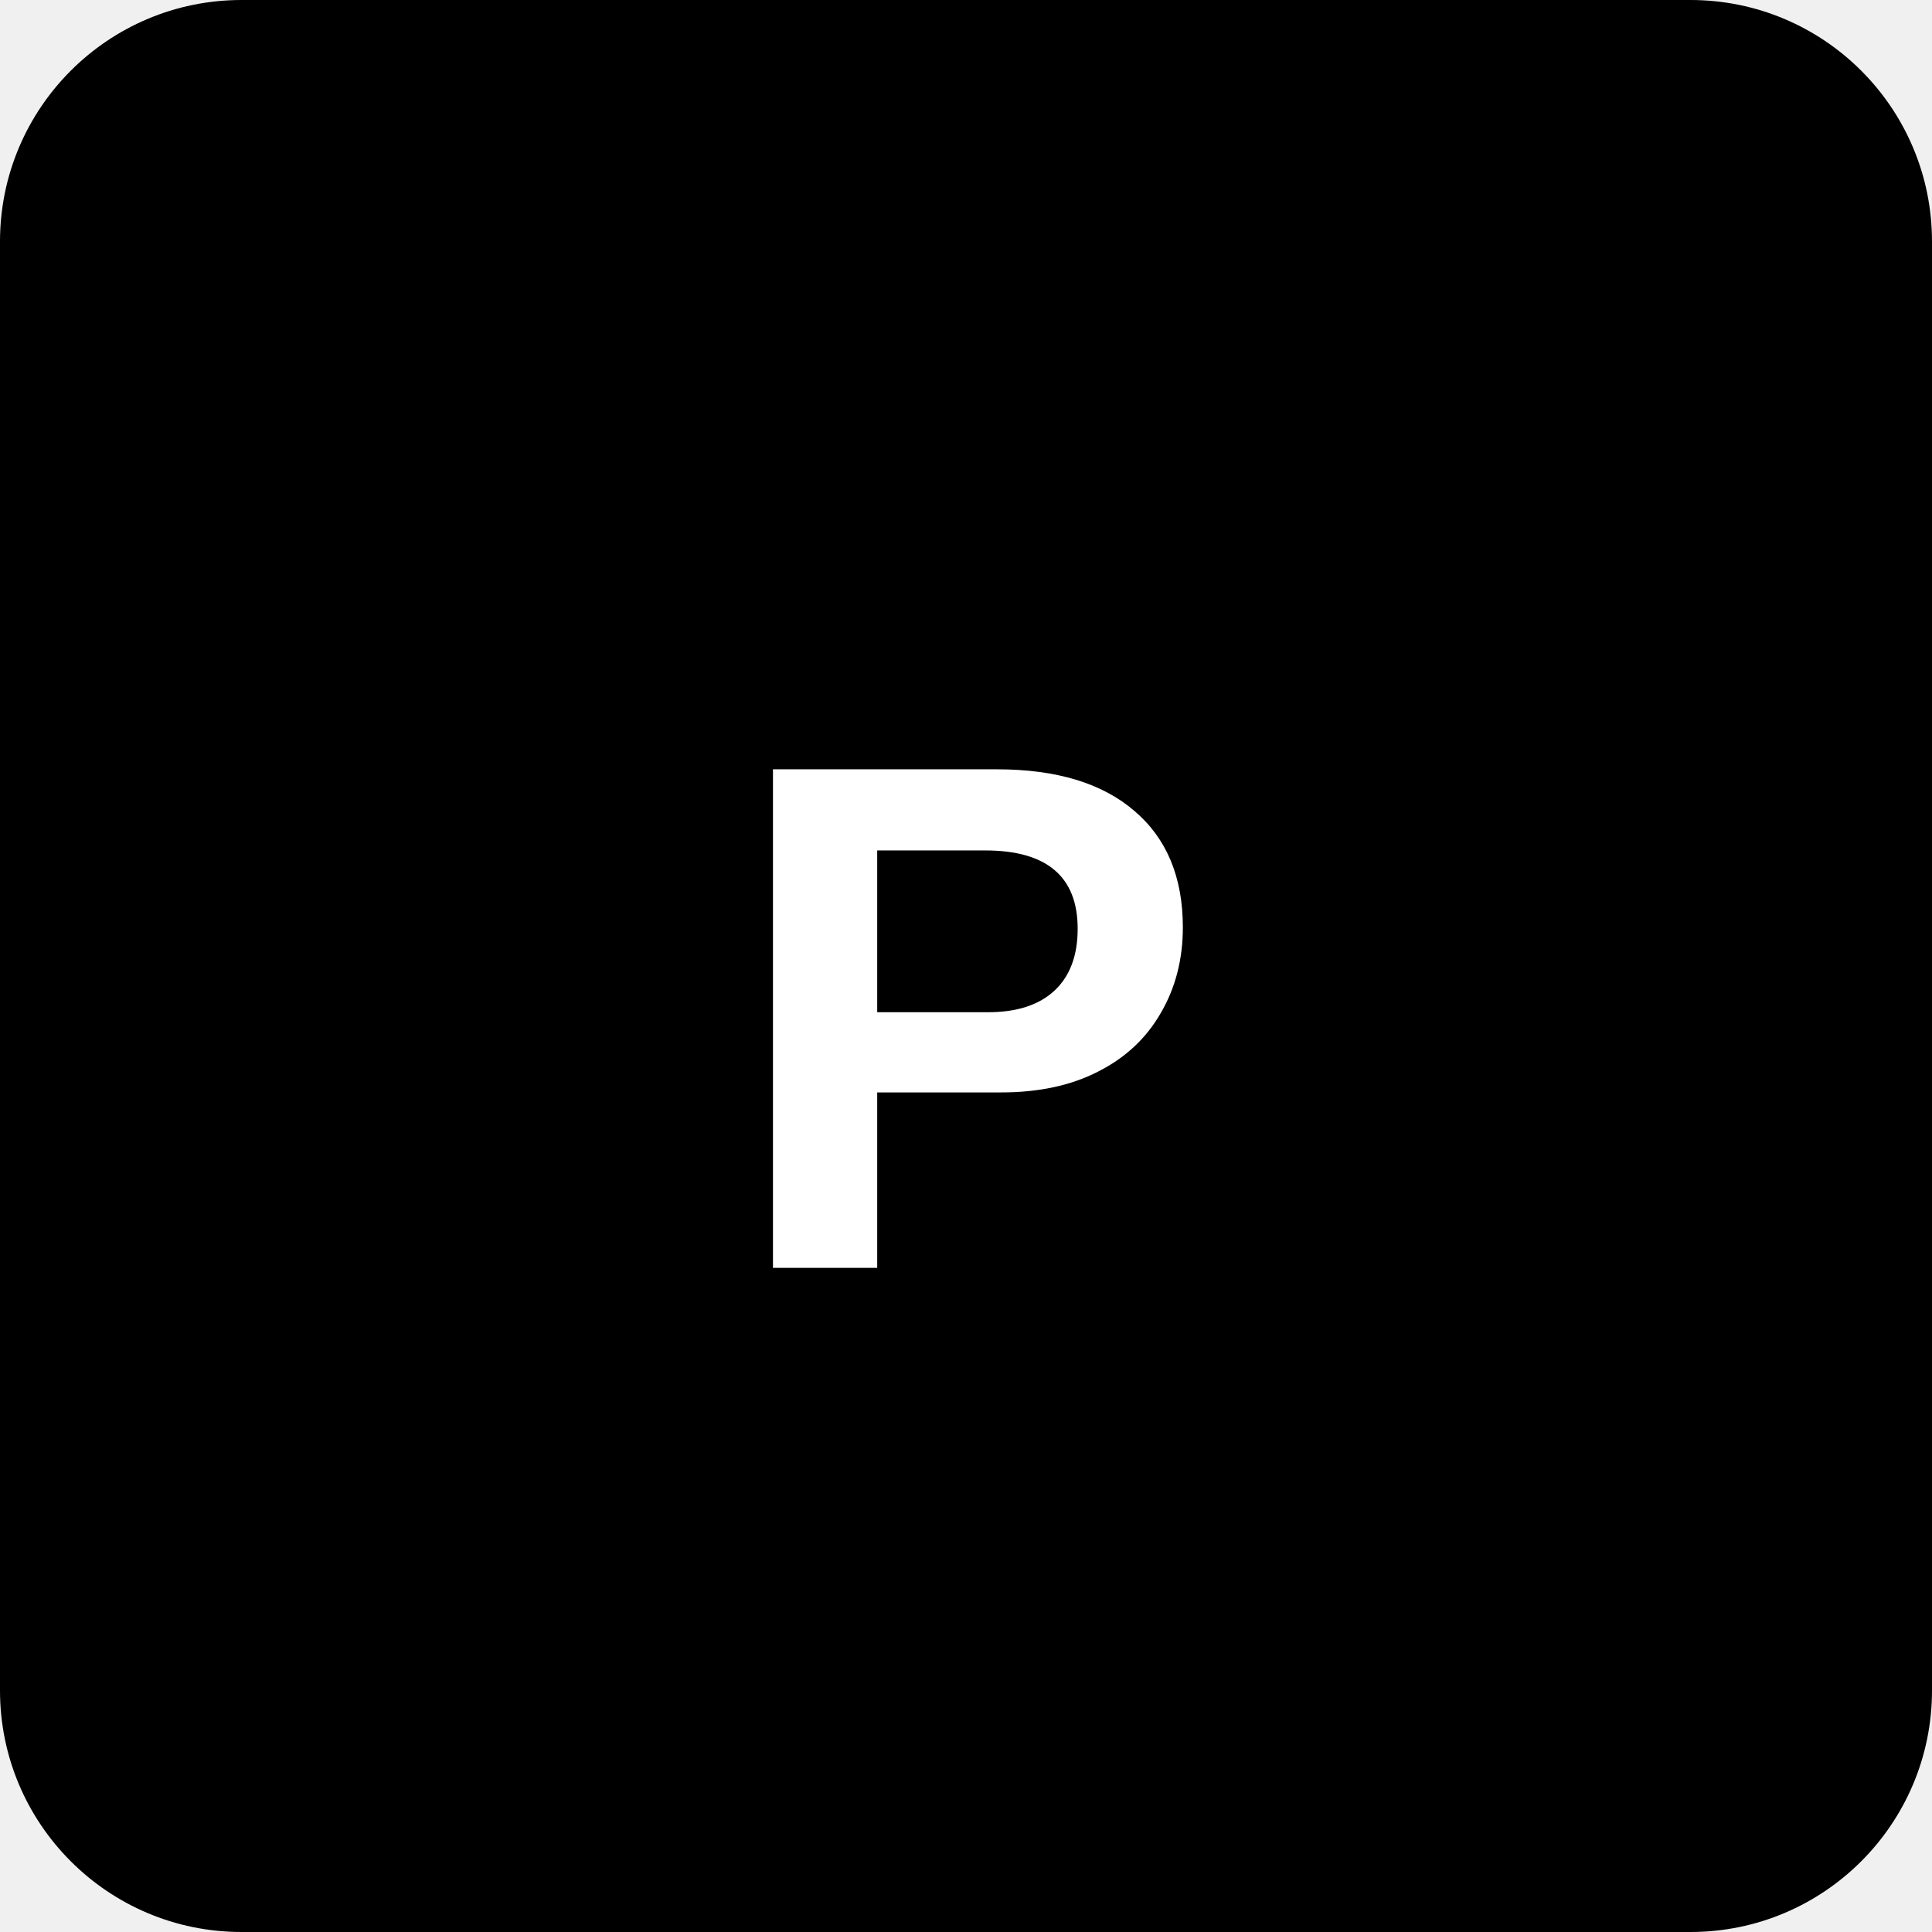
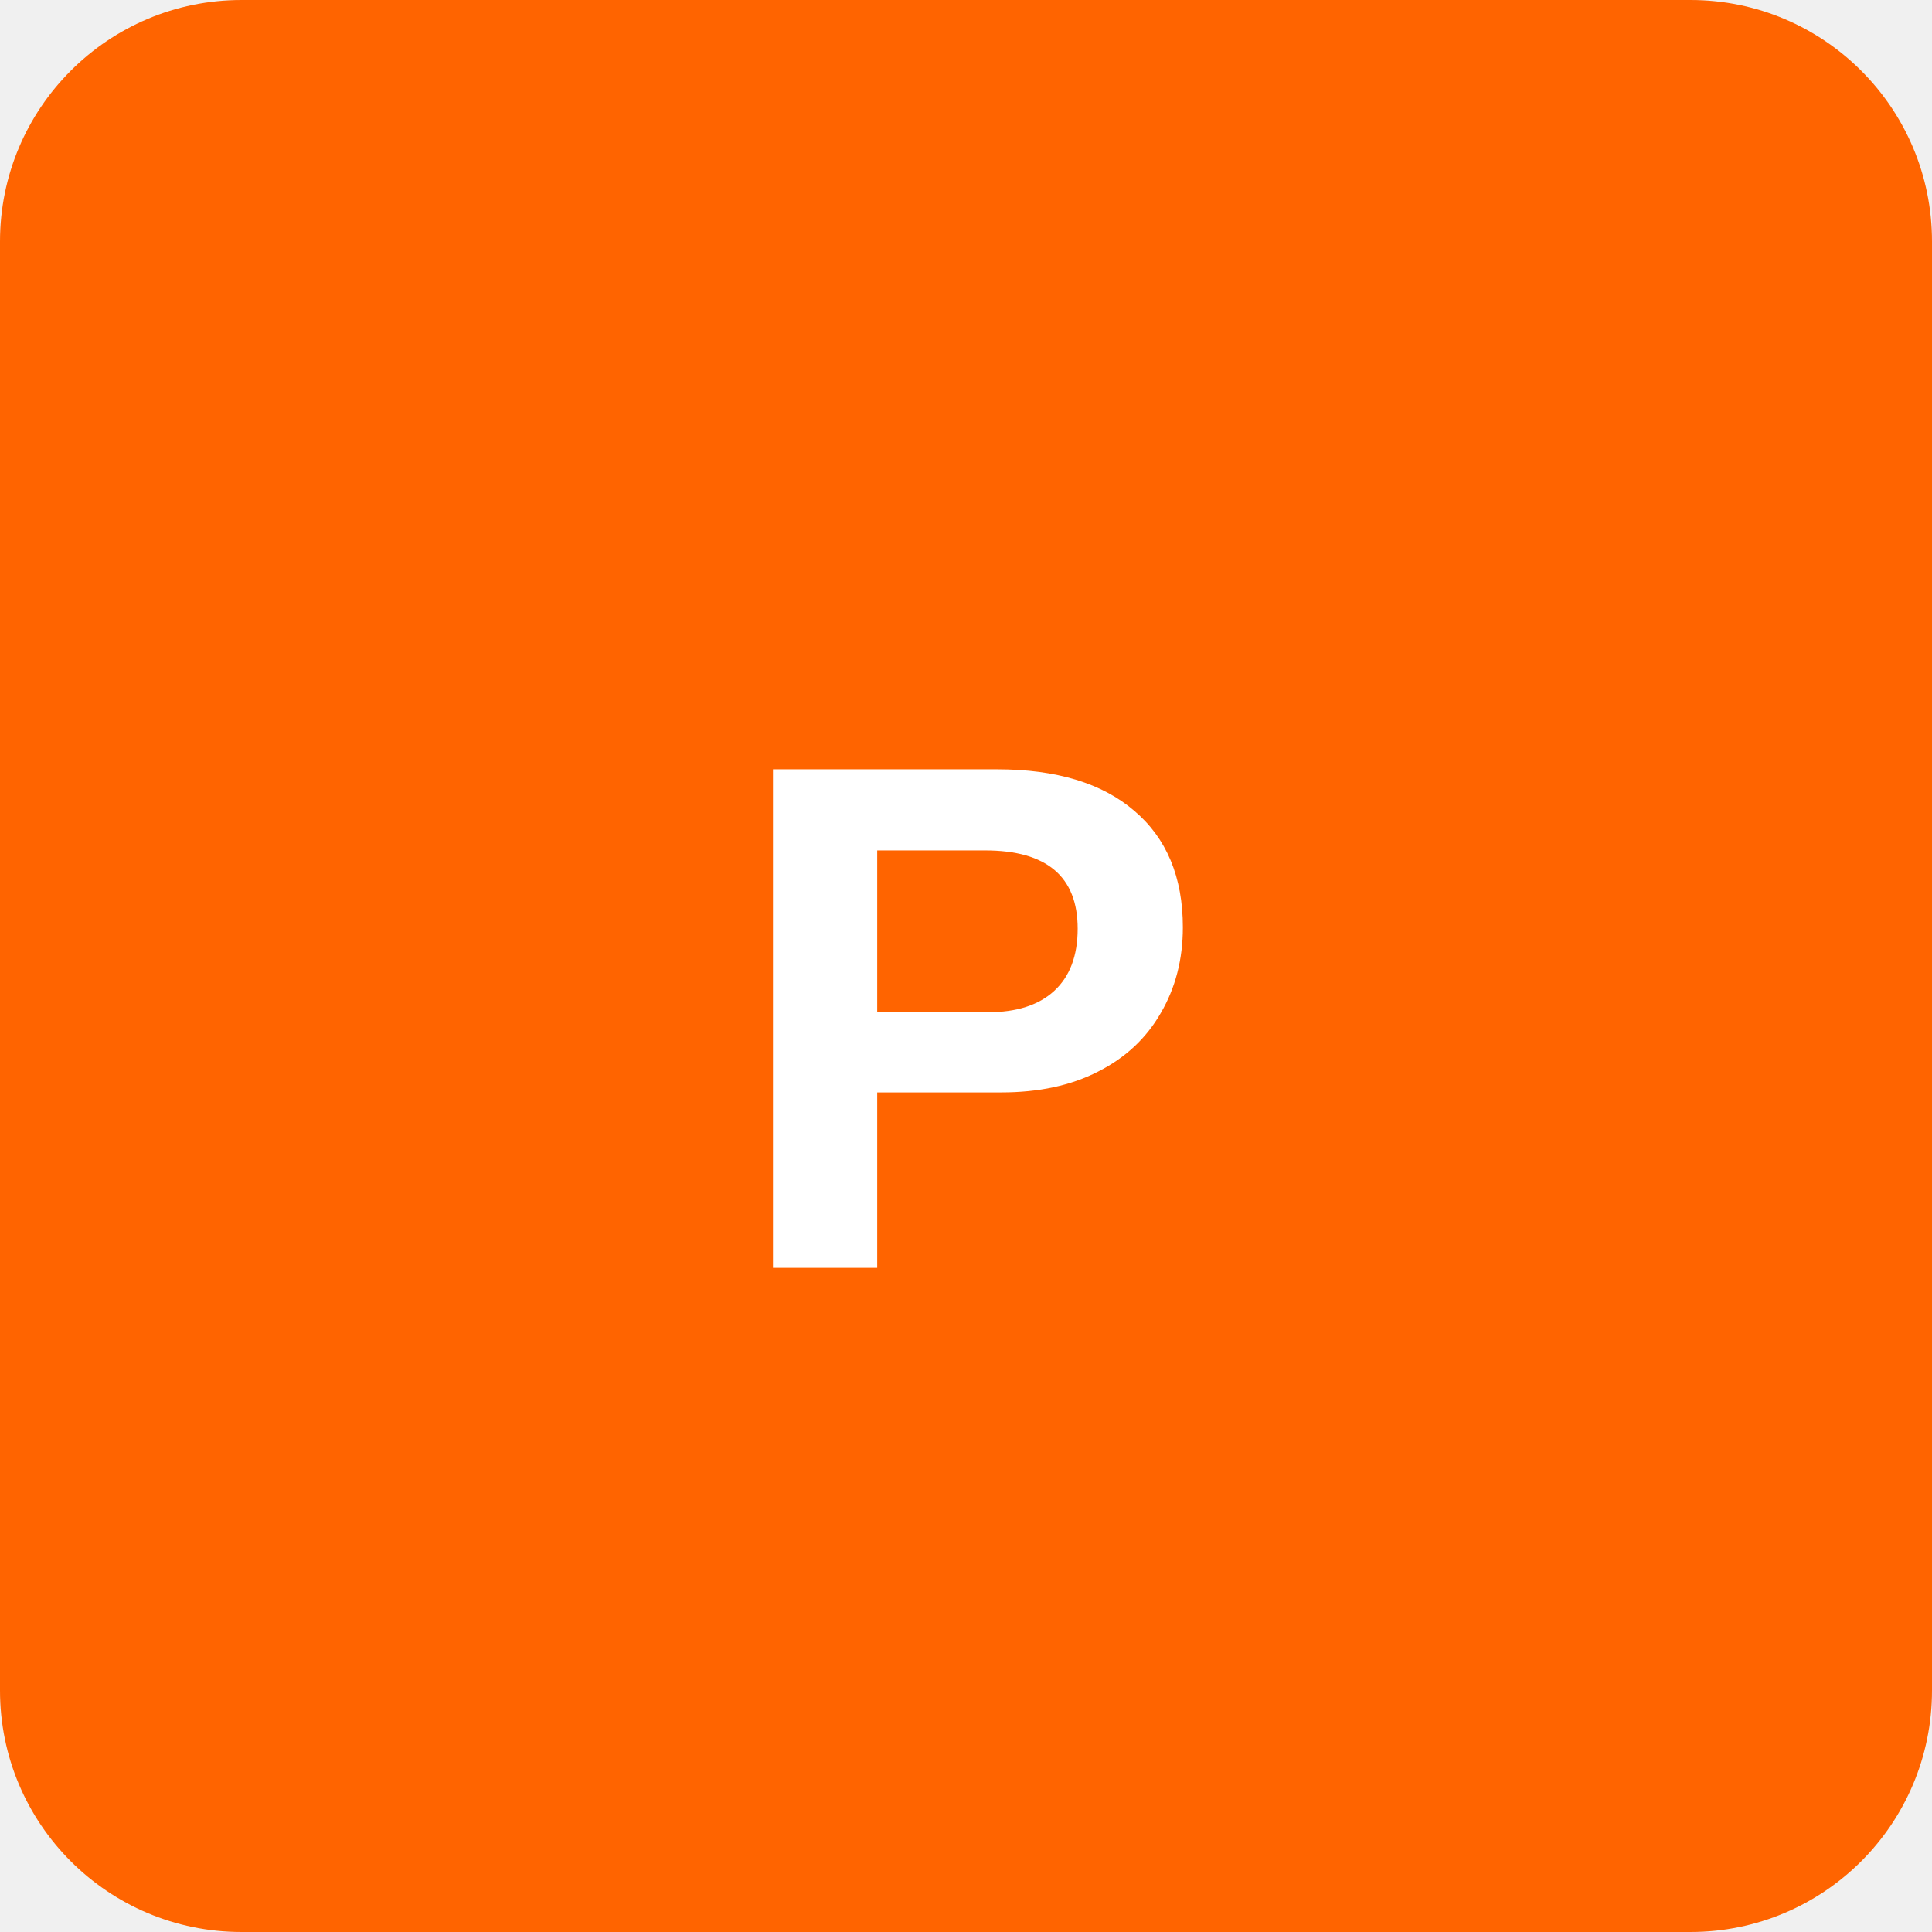
<svg xmlns="http://www.w3.org/2000/svg" viewBox="0 0 64 64">
-   <rect width="64" height="64" rx="8" fill="#FFV64" />
+   <rect width="64" height="64" rx="8" fill="#FF6400" />
  <text x="32" y="42" font-family="Arial, sans-serif" font-size="24" font-weight="bold" text-anchor="middle" fill="white">P</text>
</svg>
